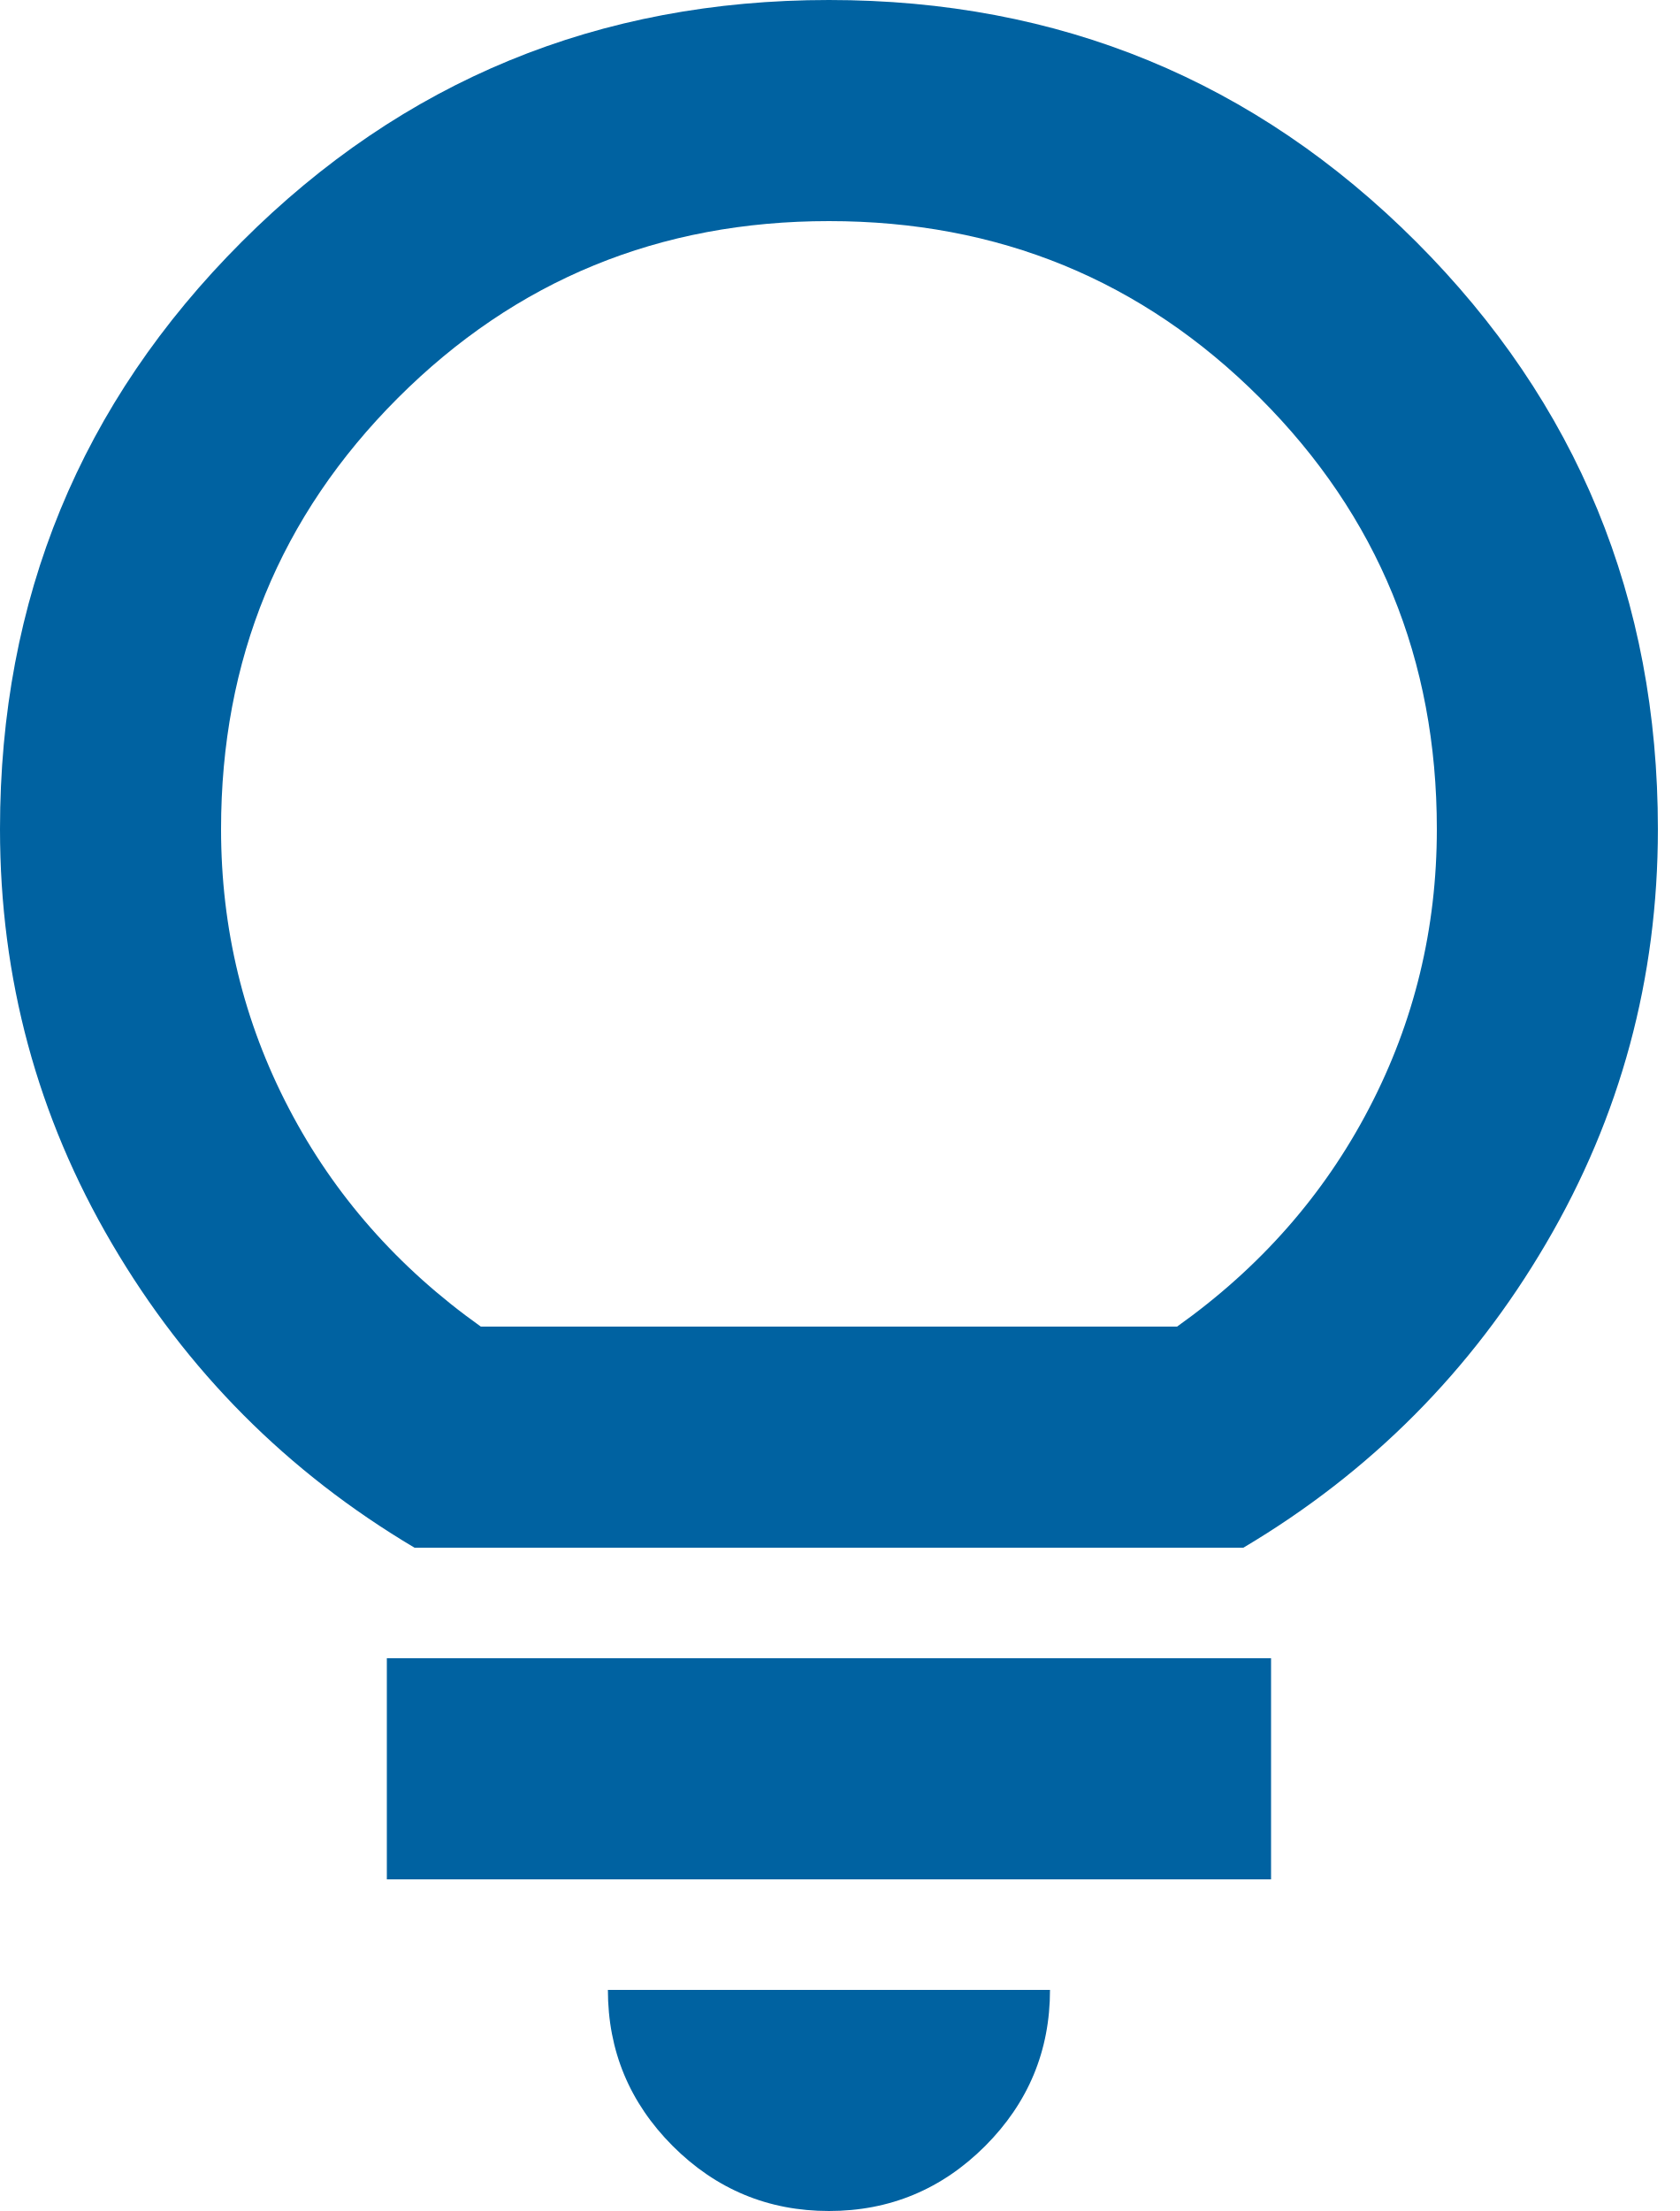
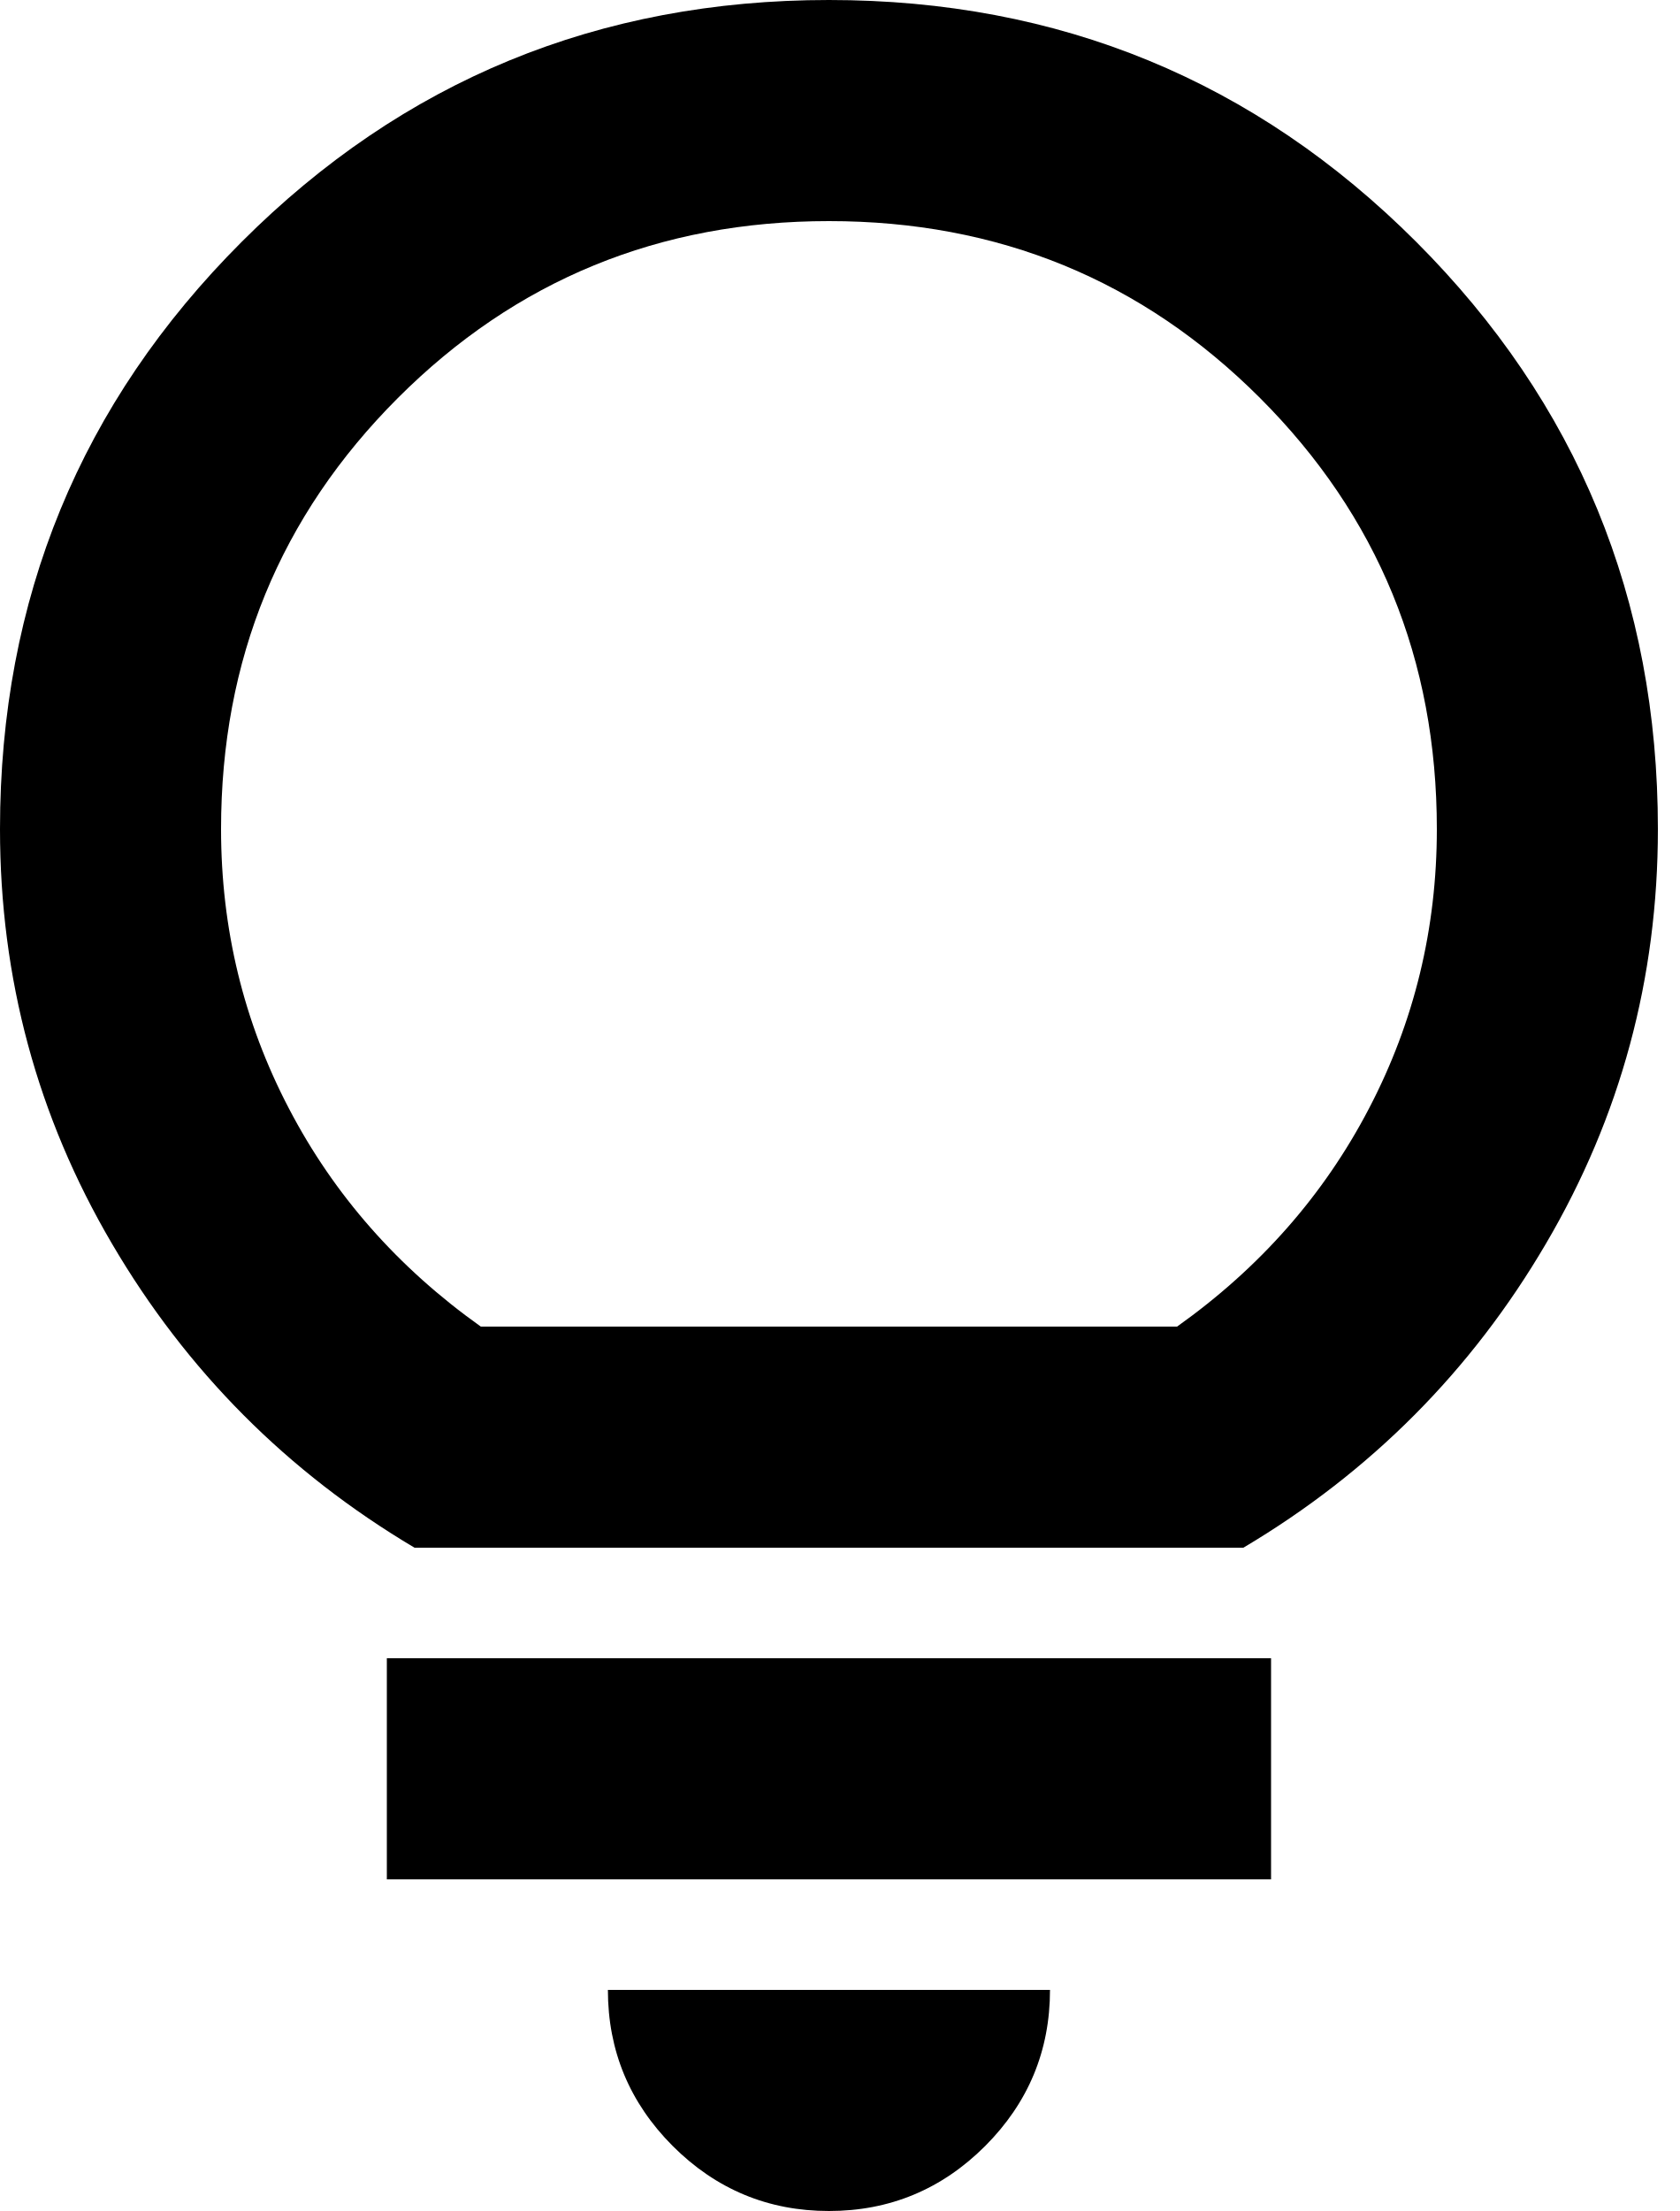
<svg xmlns="http://www.w3.org/2000/svg" width="19" height="25" viewBox="0 0 19 25" fill="none">
-   <path d="M9.375 25C8.688 25 8.099 24.755 7.609 24.266C7.12 23.776 6.875 23.188 6.875 22.5H11.875C11.875 23.188 11.63 23.776 11.141 24.266C10.651 24.755 10.062 25 9.375 25ZM4.375 21.25V18.75H14.375V21.25H4.375ZM4.688 17.5C3.25 16.646 2.109 15.5 1.266 14.062C0.422 12.625 0 11.062 0 9.375C0 6.771 0.911 4.557 2.734 2.734C4.557 0.911 6.771 0 9.375 0C11.979 0 14.193 0.911 16.016 2.734C17.838 4.557 18.75 6.771 18.75 9.375C18.75 11.062 18.328 12.625 17.484 14.062C16.641 15.5 15.5 16.646 14.062 17.5H4.688ZM5.438 15H13.312C14.25 14.333 14.974 13.51 15.484 12.531C15.995 11.552 16.25 10.5 16.25 9.375C16.25 7.458 15.583 5.833 14.25 4.5C12.917 3.167 11.292 2.5 9.375 2.5C7.458 2.5 5.833 3.167 4.5 4.5C3.167 5.833 2.5 7.458 2.5 9.375C2.5 10.5 2.755 11.552 3.266 12.531C3.776 13.51 4.5 14.333 5.438 15Z" fill="#0062A1" />
+   <path d="M9.375 25C8.688 25 8.099 24.755 7.609 24.266C7.12 23.776 6.875 23.188 6.875 22.5H11.875C11.875 23.188 11.63 23.776 11.141 24.266C10.651 24.755 10.062 25 9.375 25ZM4.375 21.25V18.75H14.375V21.25H4.375ZM4.688 17.5C3.25 16.646 2.109 15.5 1.266 14.062C0.422 12.625 0 11.062 0 9.375C0 6.771 0.911 4.557 2.734 2.734C4.557 0.911 6.771 0 9.375 0C11.979 0 14.193 0.911 16.016 2.734C17.838 4.557 18.75 6.771 18.75 9.375C18.75 11.062 18.328 12.625 17.484 14.062C16.641 15.5 15.5 16.646 14.062 17.5H4.688ZM5.438 15H13.312C14.25 14.333 14.974 13.51 15.484 12.531C15.995 11.552 16.25 10.5 16.25 9.375C16.25 7.458 15.583 5.833 14.25 4.5C12.917 3.167 11.292 2.5 9.375 2.5C7.458 2.5 5.833 3.167 4.5 4.5C3.167 5.833 2.5 7.458 2.5 9.375C2.5 10.5 2.755 11.552 3.266 12.531C3.776 13.51 4.5 14.333 5.438 15Z" fill="currentColor" />
</svg>
